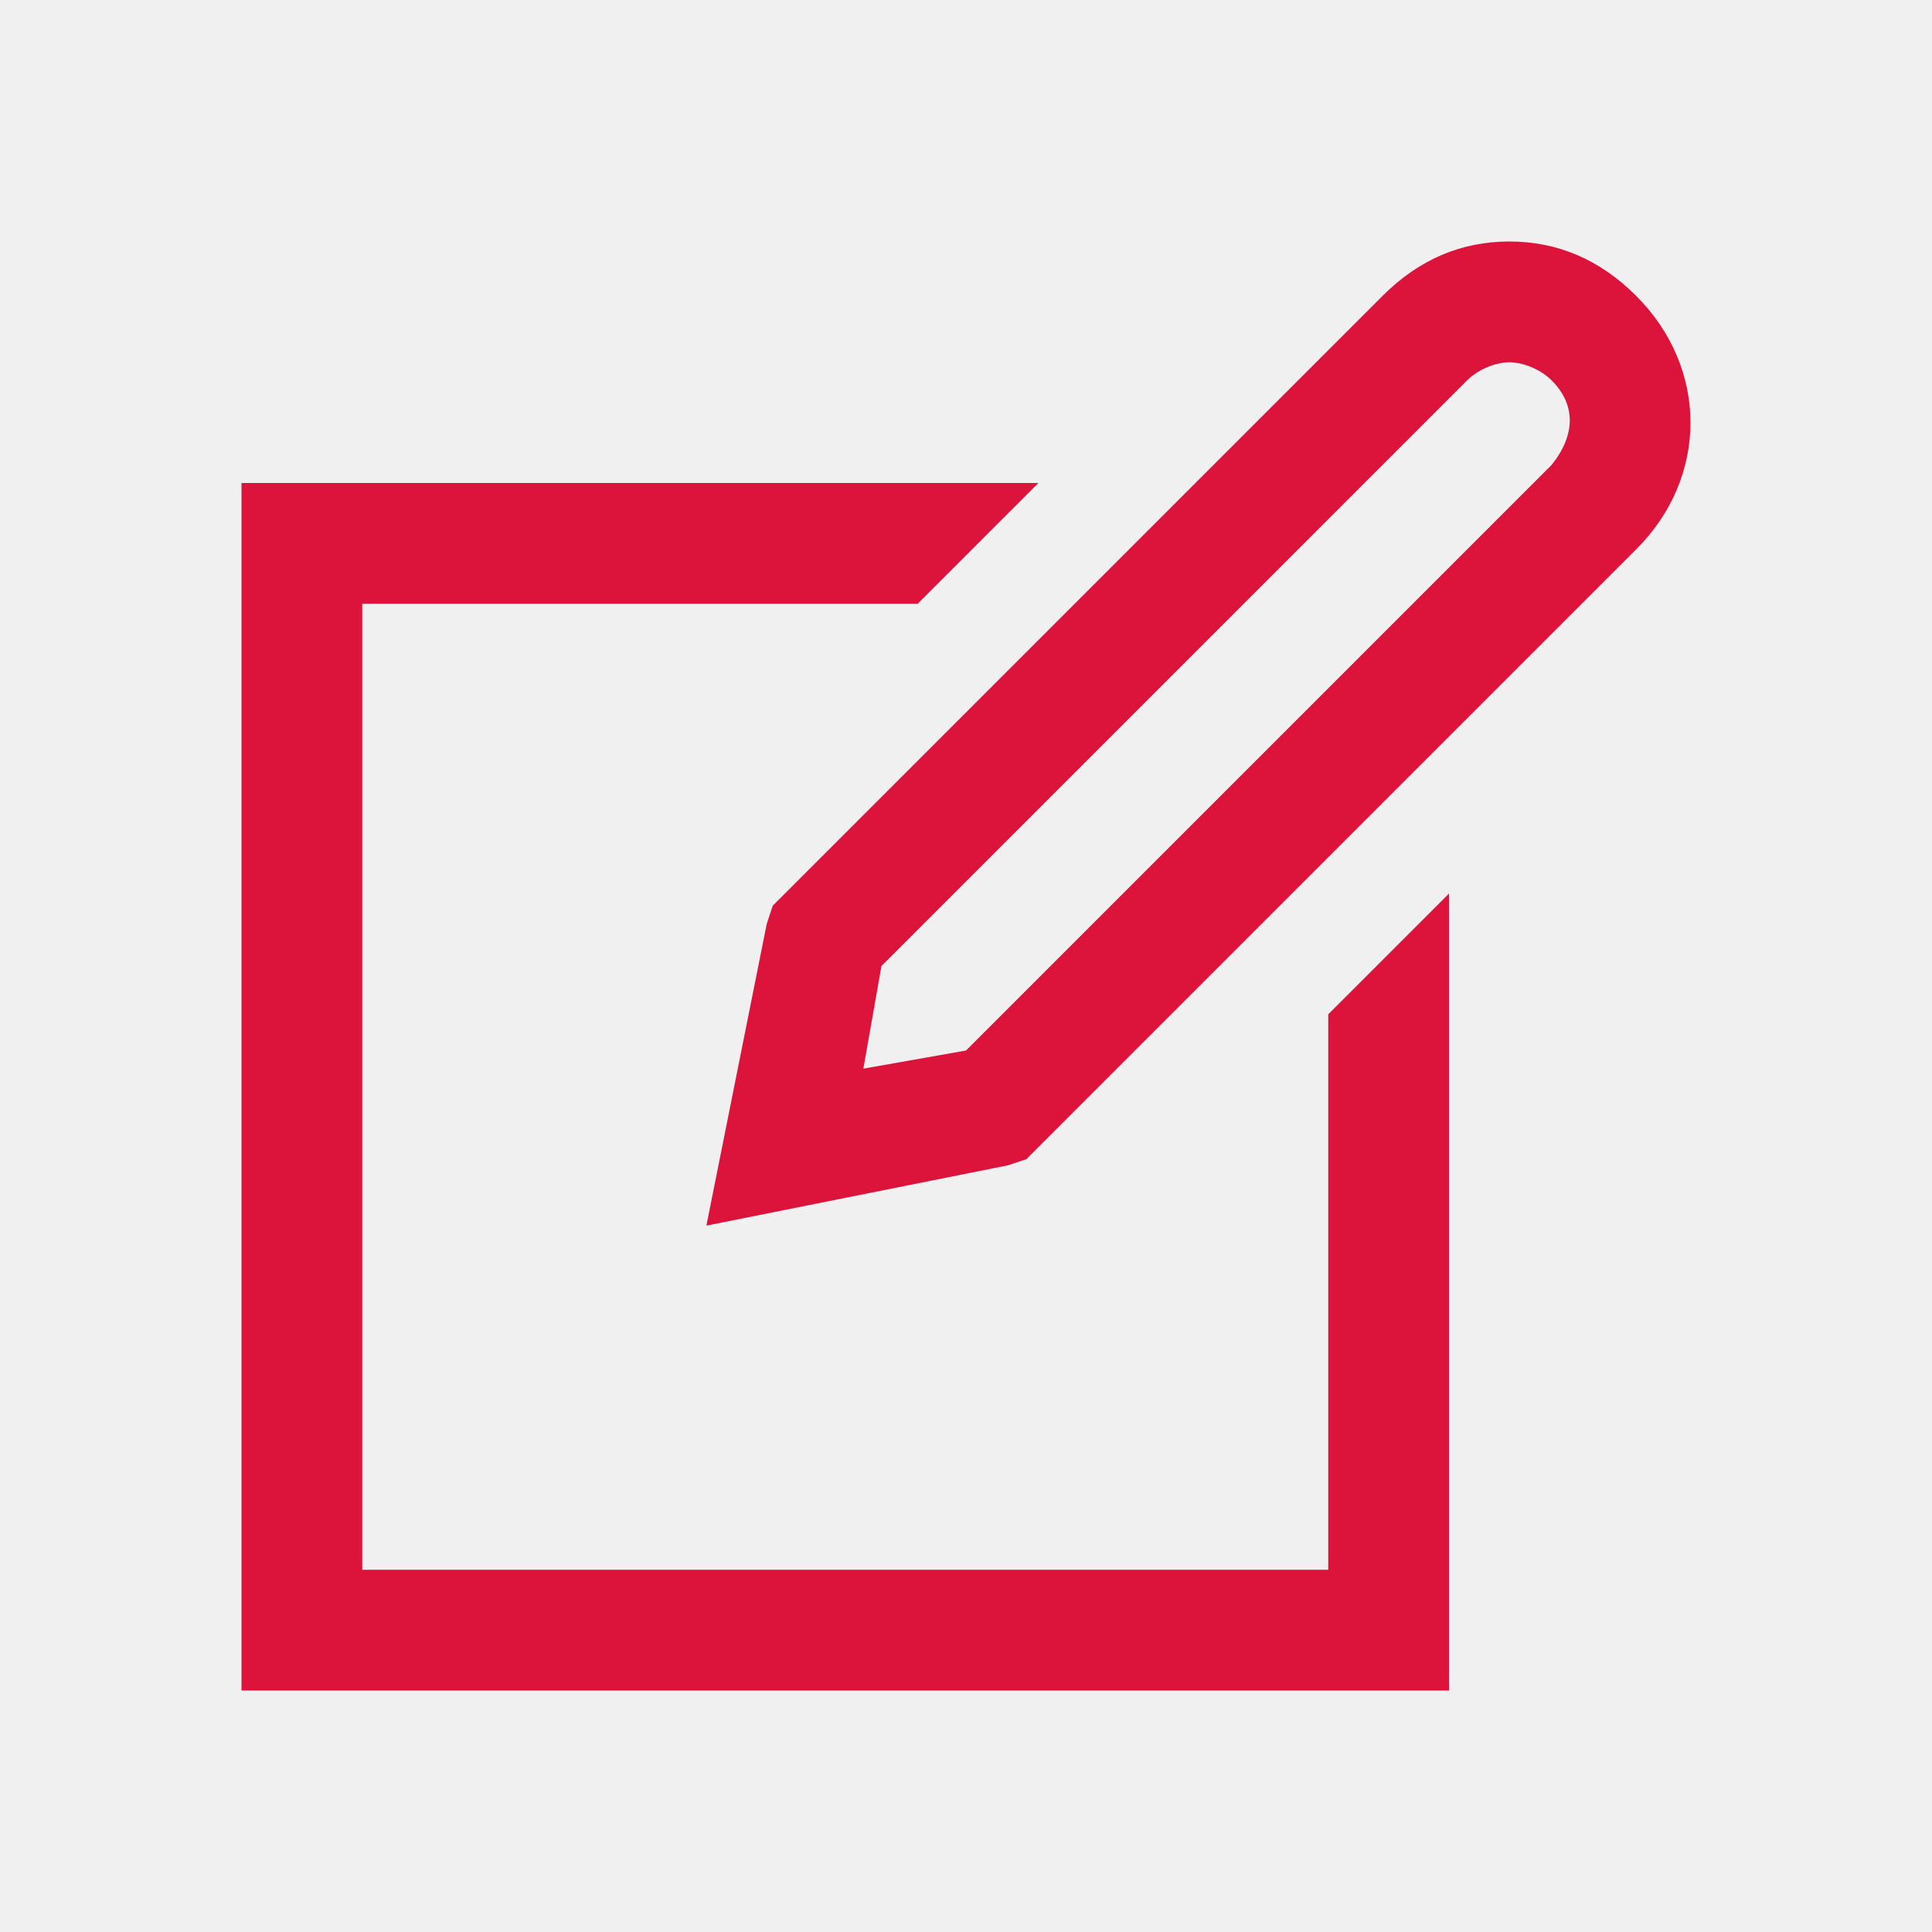
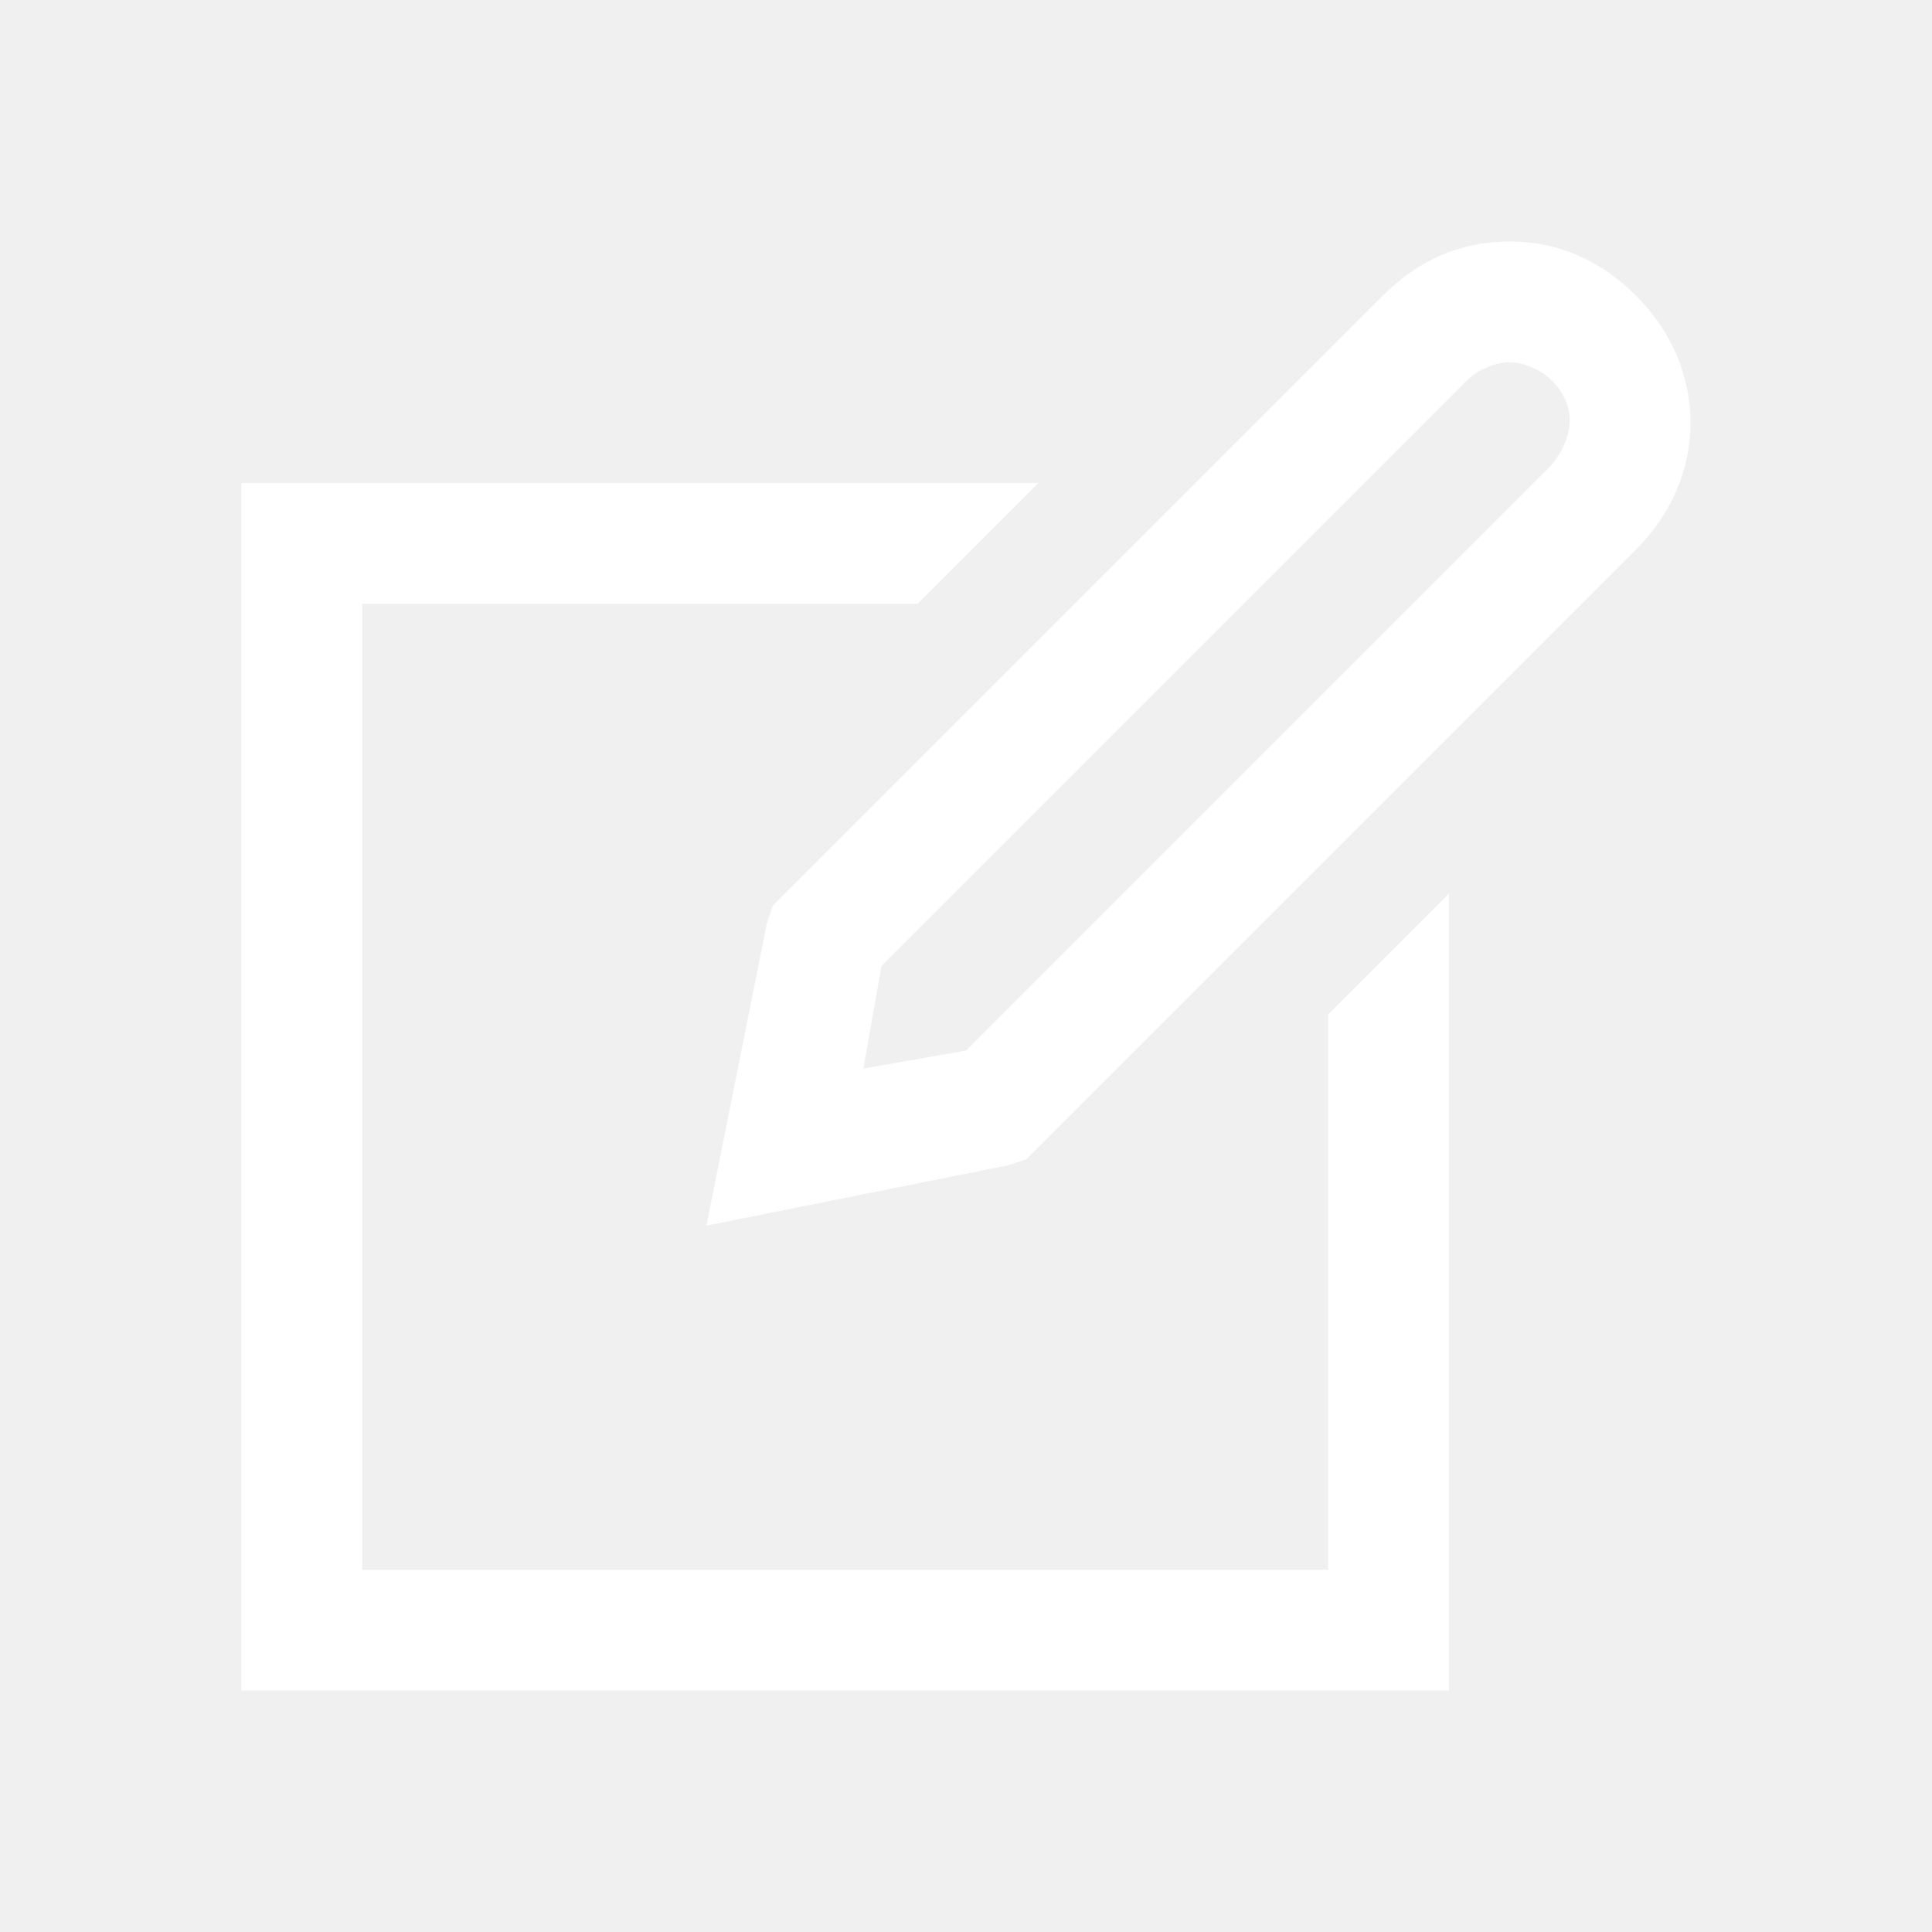
<svg xmlns="http://www.w3.org/2000/svg" version="1.1" id="Layer_1" x="0px" y="0px" viewBox="0 0 32 32" style="enable-background:new 0 0 32 32;" xml:space="preserve">
  <style type="text/css">
- 	.st0{fill:#DC143C;}
+ 	.st0{fill:#FFFFFF;}
</style>
  <path class="st0" d="M25,4c-0.8,0-1.5,0.3-2.1,0.9L13,14.8L12.8,15l-0.1,0.3L12,18.8l-0.3,1.5l1.5-0.3l3.5-0.7l0.3-0.1l0.2-0.2  l9.9-9.9c1.2-1.2,1.2-3,0-4.2C26.5,4.3,25.8,4,25,4z M25,6c0.2,0,0.5,0.1,0.7,0.3c0.4,0.4,0.4,0.9,0,1.4L16,17.4l-1.7,0.3l0.3-1.7  l9.7-9.7C24.5,6.1,24.8,6,25,6z M4,8v20h20V14.8l-2,2V26H6V10h9.2l2-2H4z" />
</svg>
